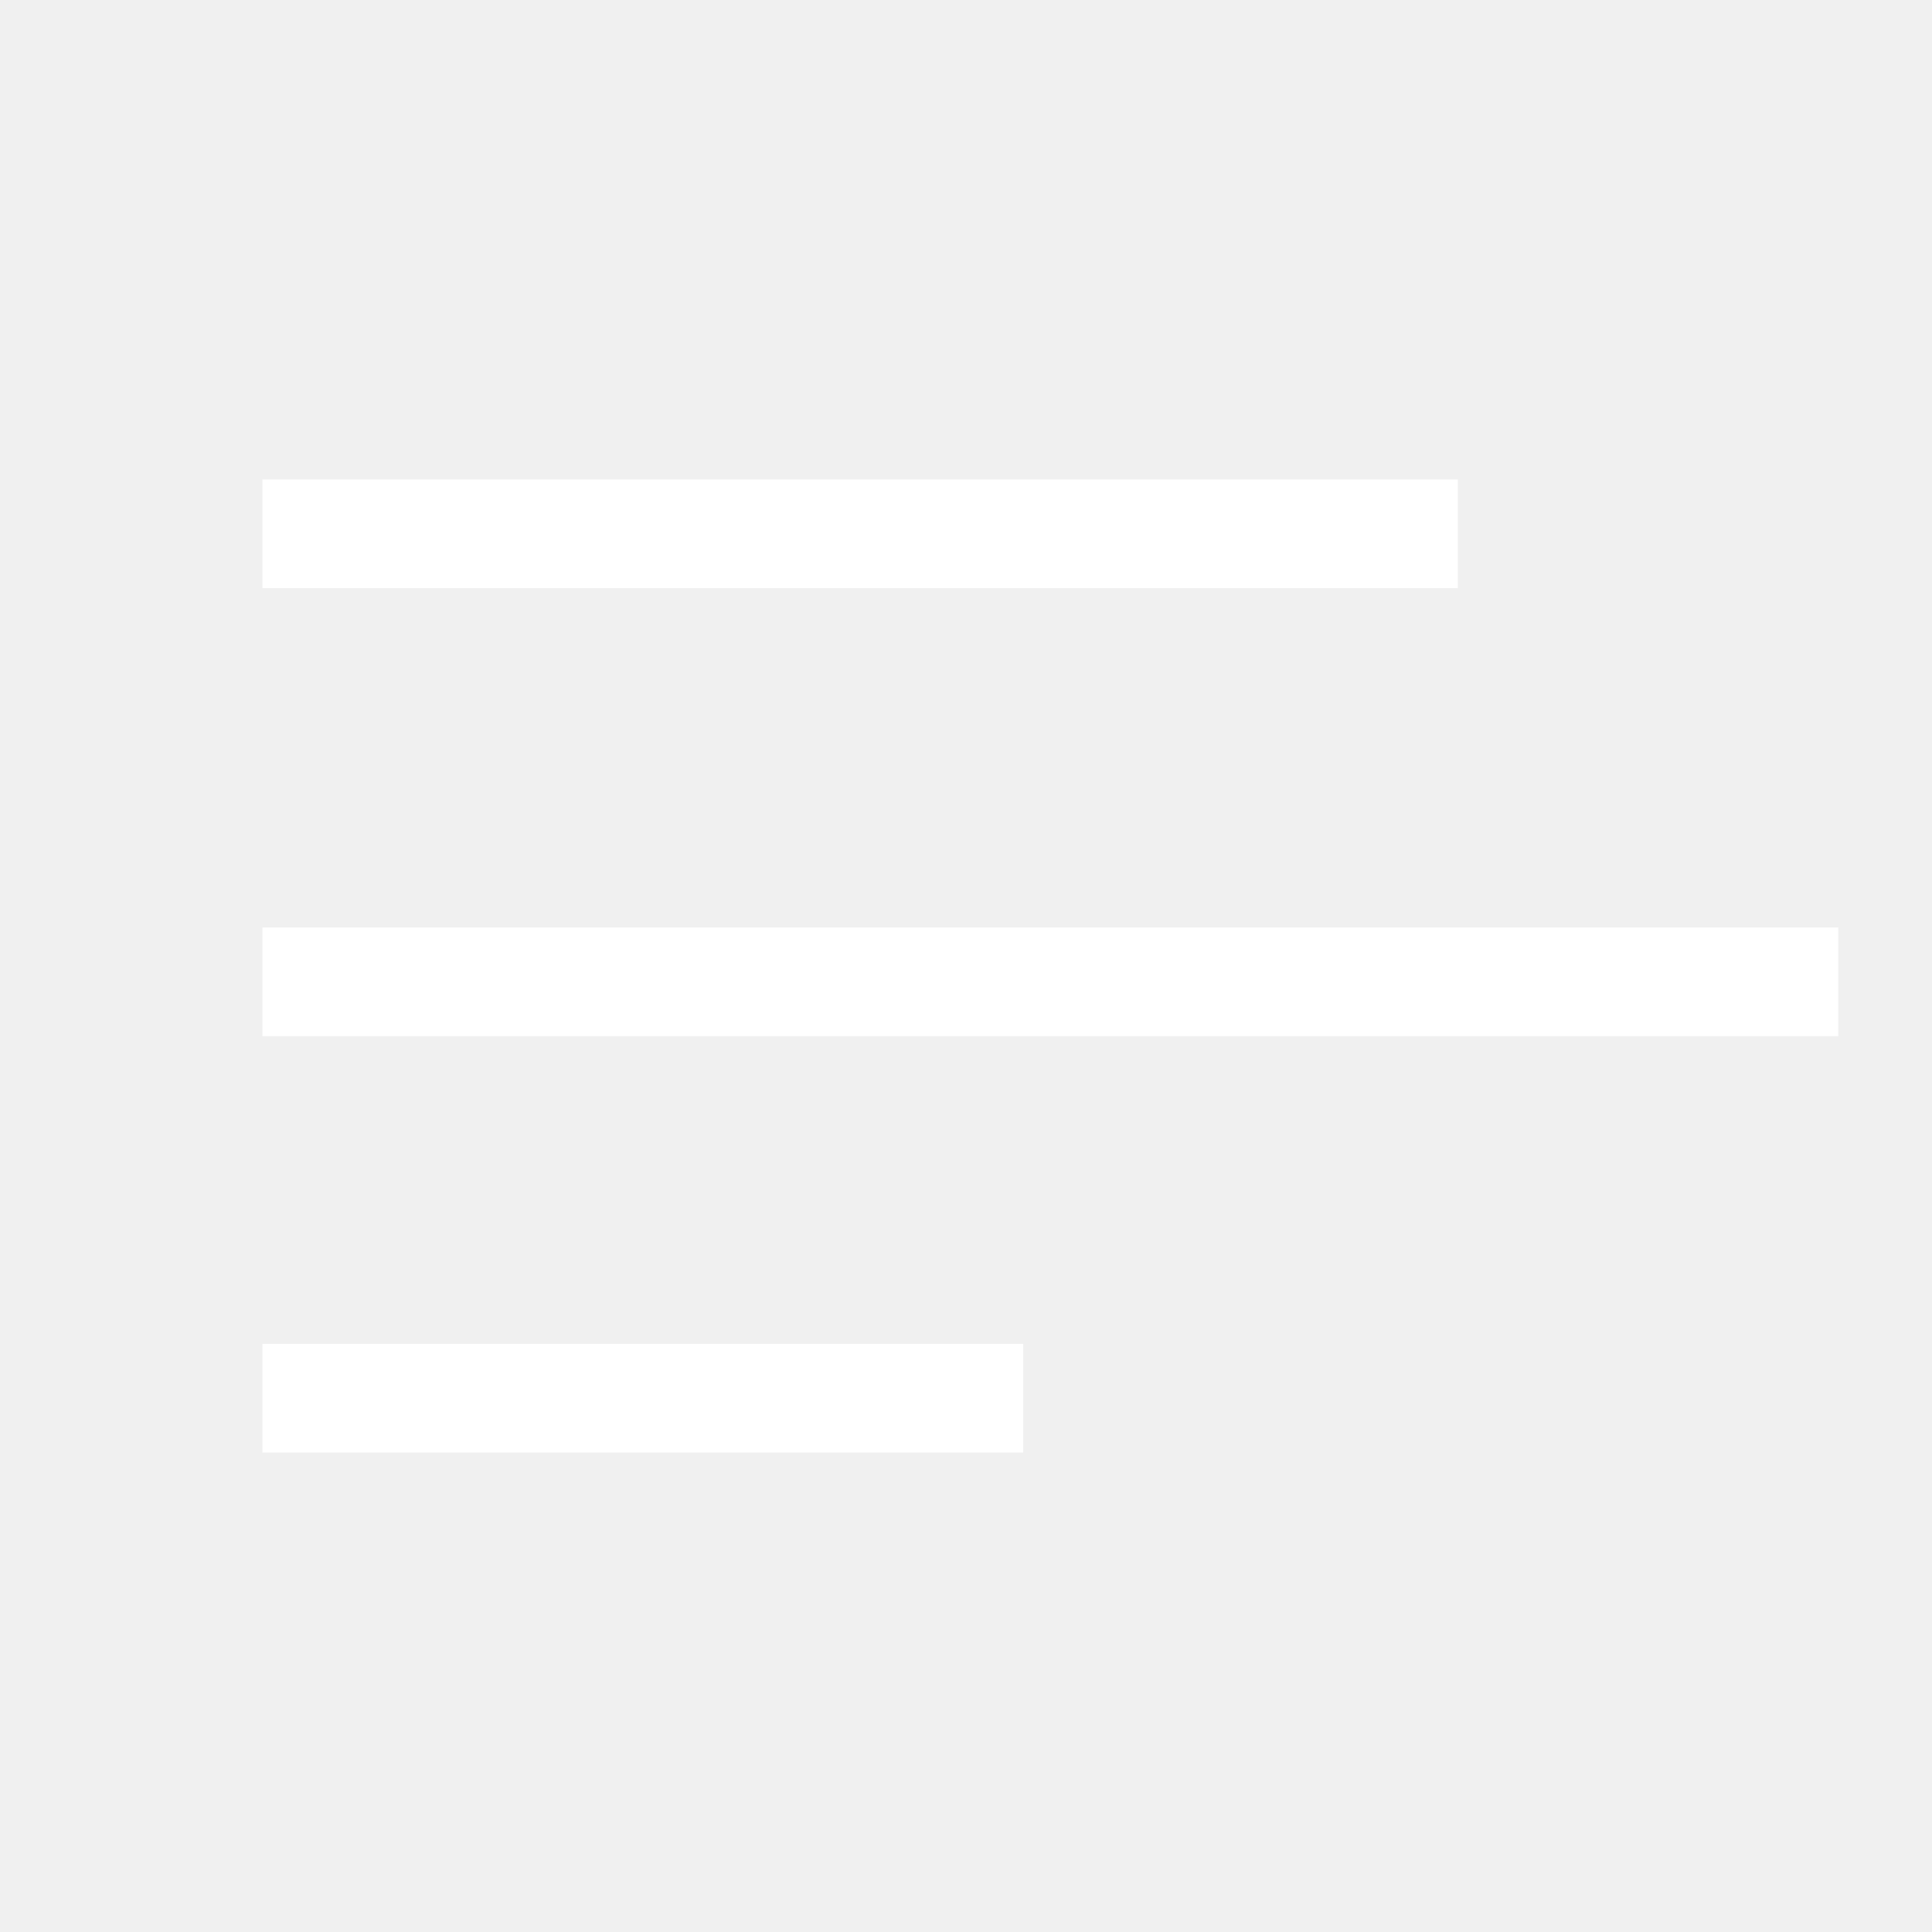
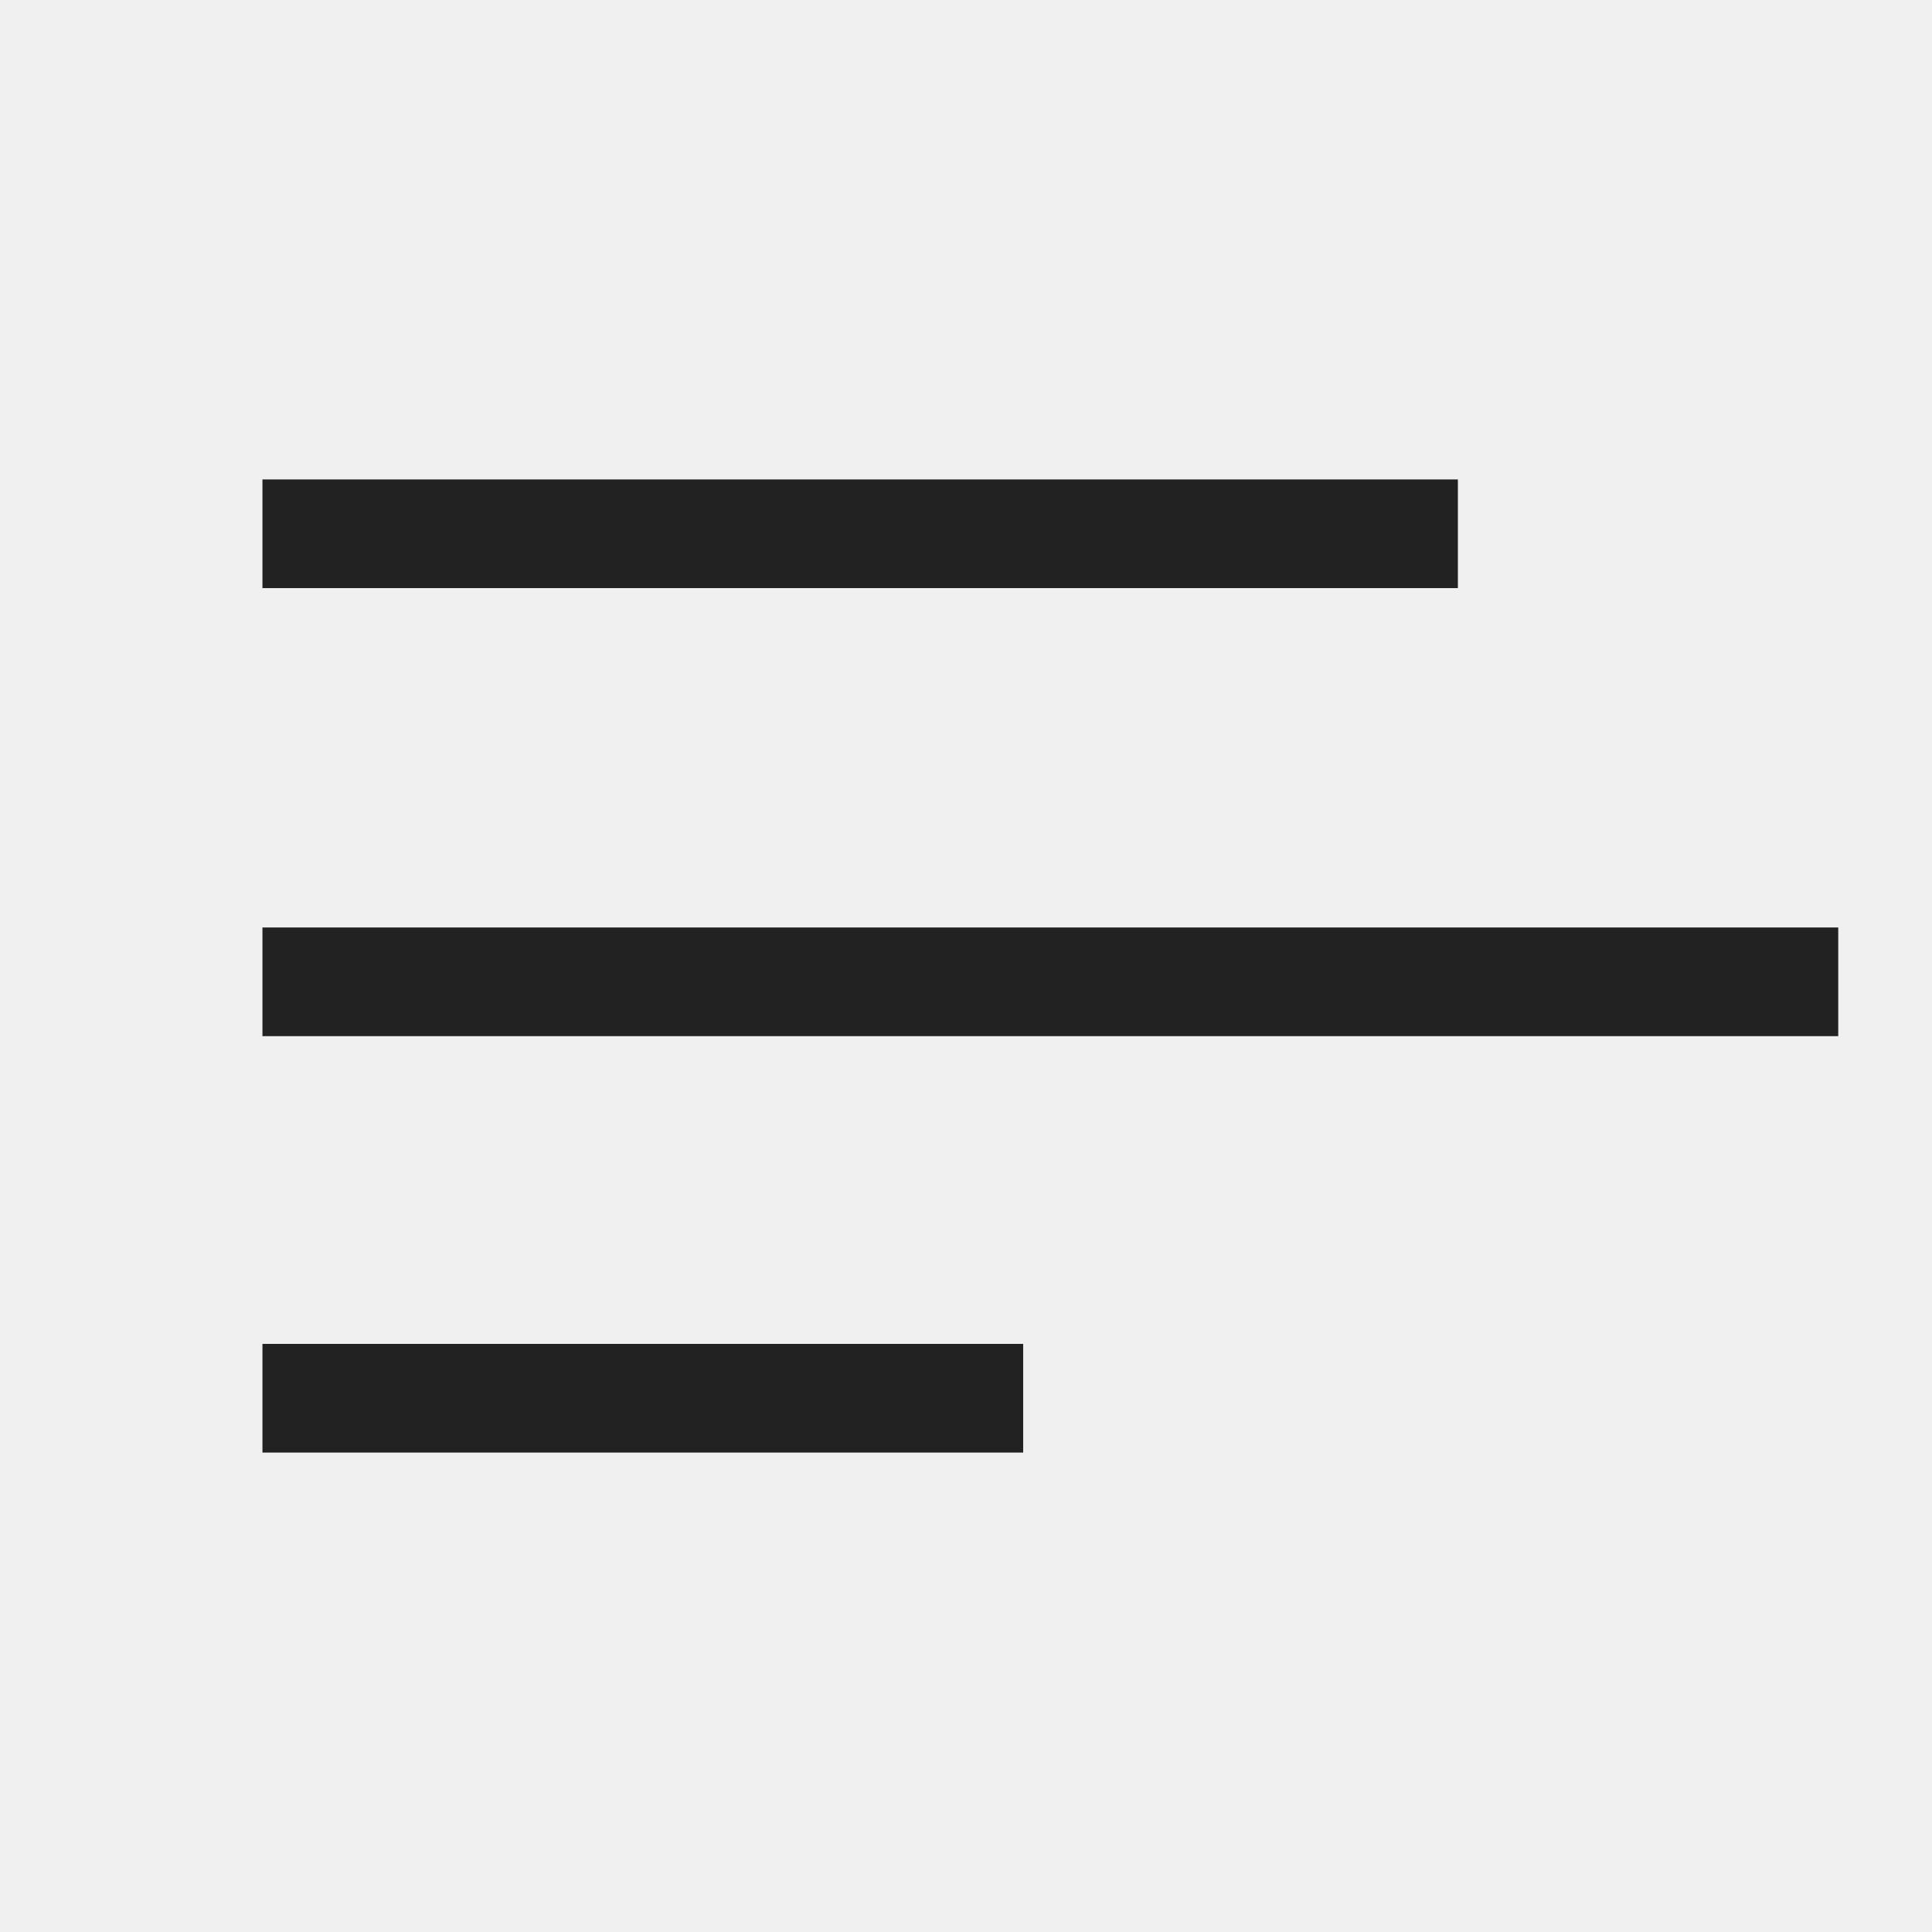
<svg xmlns="http://www.w3.org/2000/svg" id="Layer_1" data-name="Layer 1" viewBox="0 0 32 32">
  <g id="icon_menu" data-name="icon/menu">
-     <path id="Path-7" d="M4.347,16.262h26.1" fill="none" stroke="#FFF" stroke-width="1.8" />
-     <path id="Path-7-Copy" d="M4.347,8.841h19.8" fill="none" stroke="#FFF" stroke-width="1.8" />
-     <path id="Path-7-Copy-2" d="M4.347,23.159h12.6" fill="none" stroke="#FFF" stroke-width="1.8" />
+     <path id="Path-7" d="M4.347,16.262h26.1" fill="none" stroke="#222" stroke-width="1.8" />
+     <path id="Path-7-Copy" d="M4.347,8.841h19.8" fill="none" stroke="#222" stroke-width="1.8" />
+     <path id="Path-7-Copy-2" d="M4.347,23.159h12.6" fill="none" stroke="#222" stroke-width="1.8" />
  </g>
</svg>
